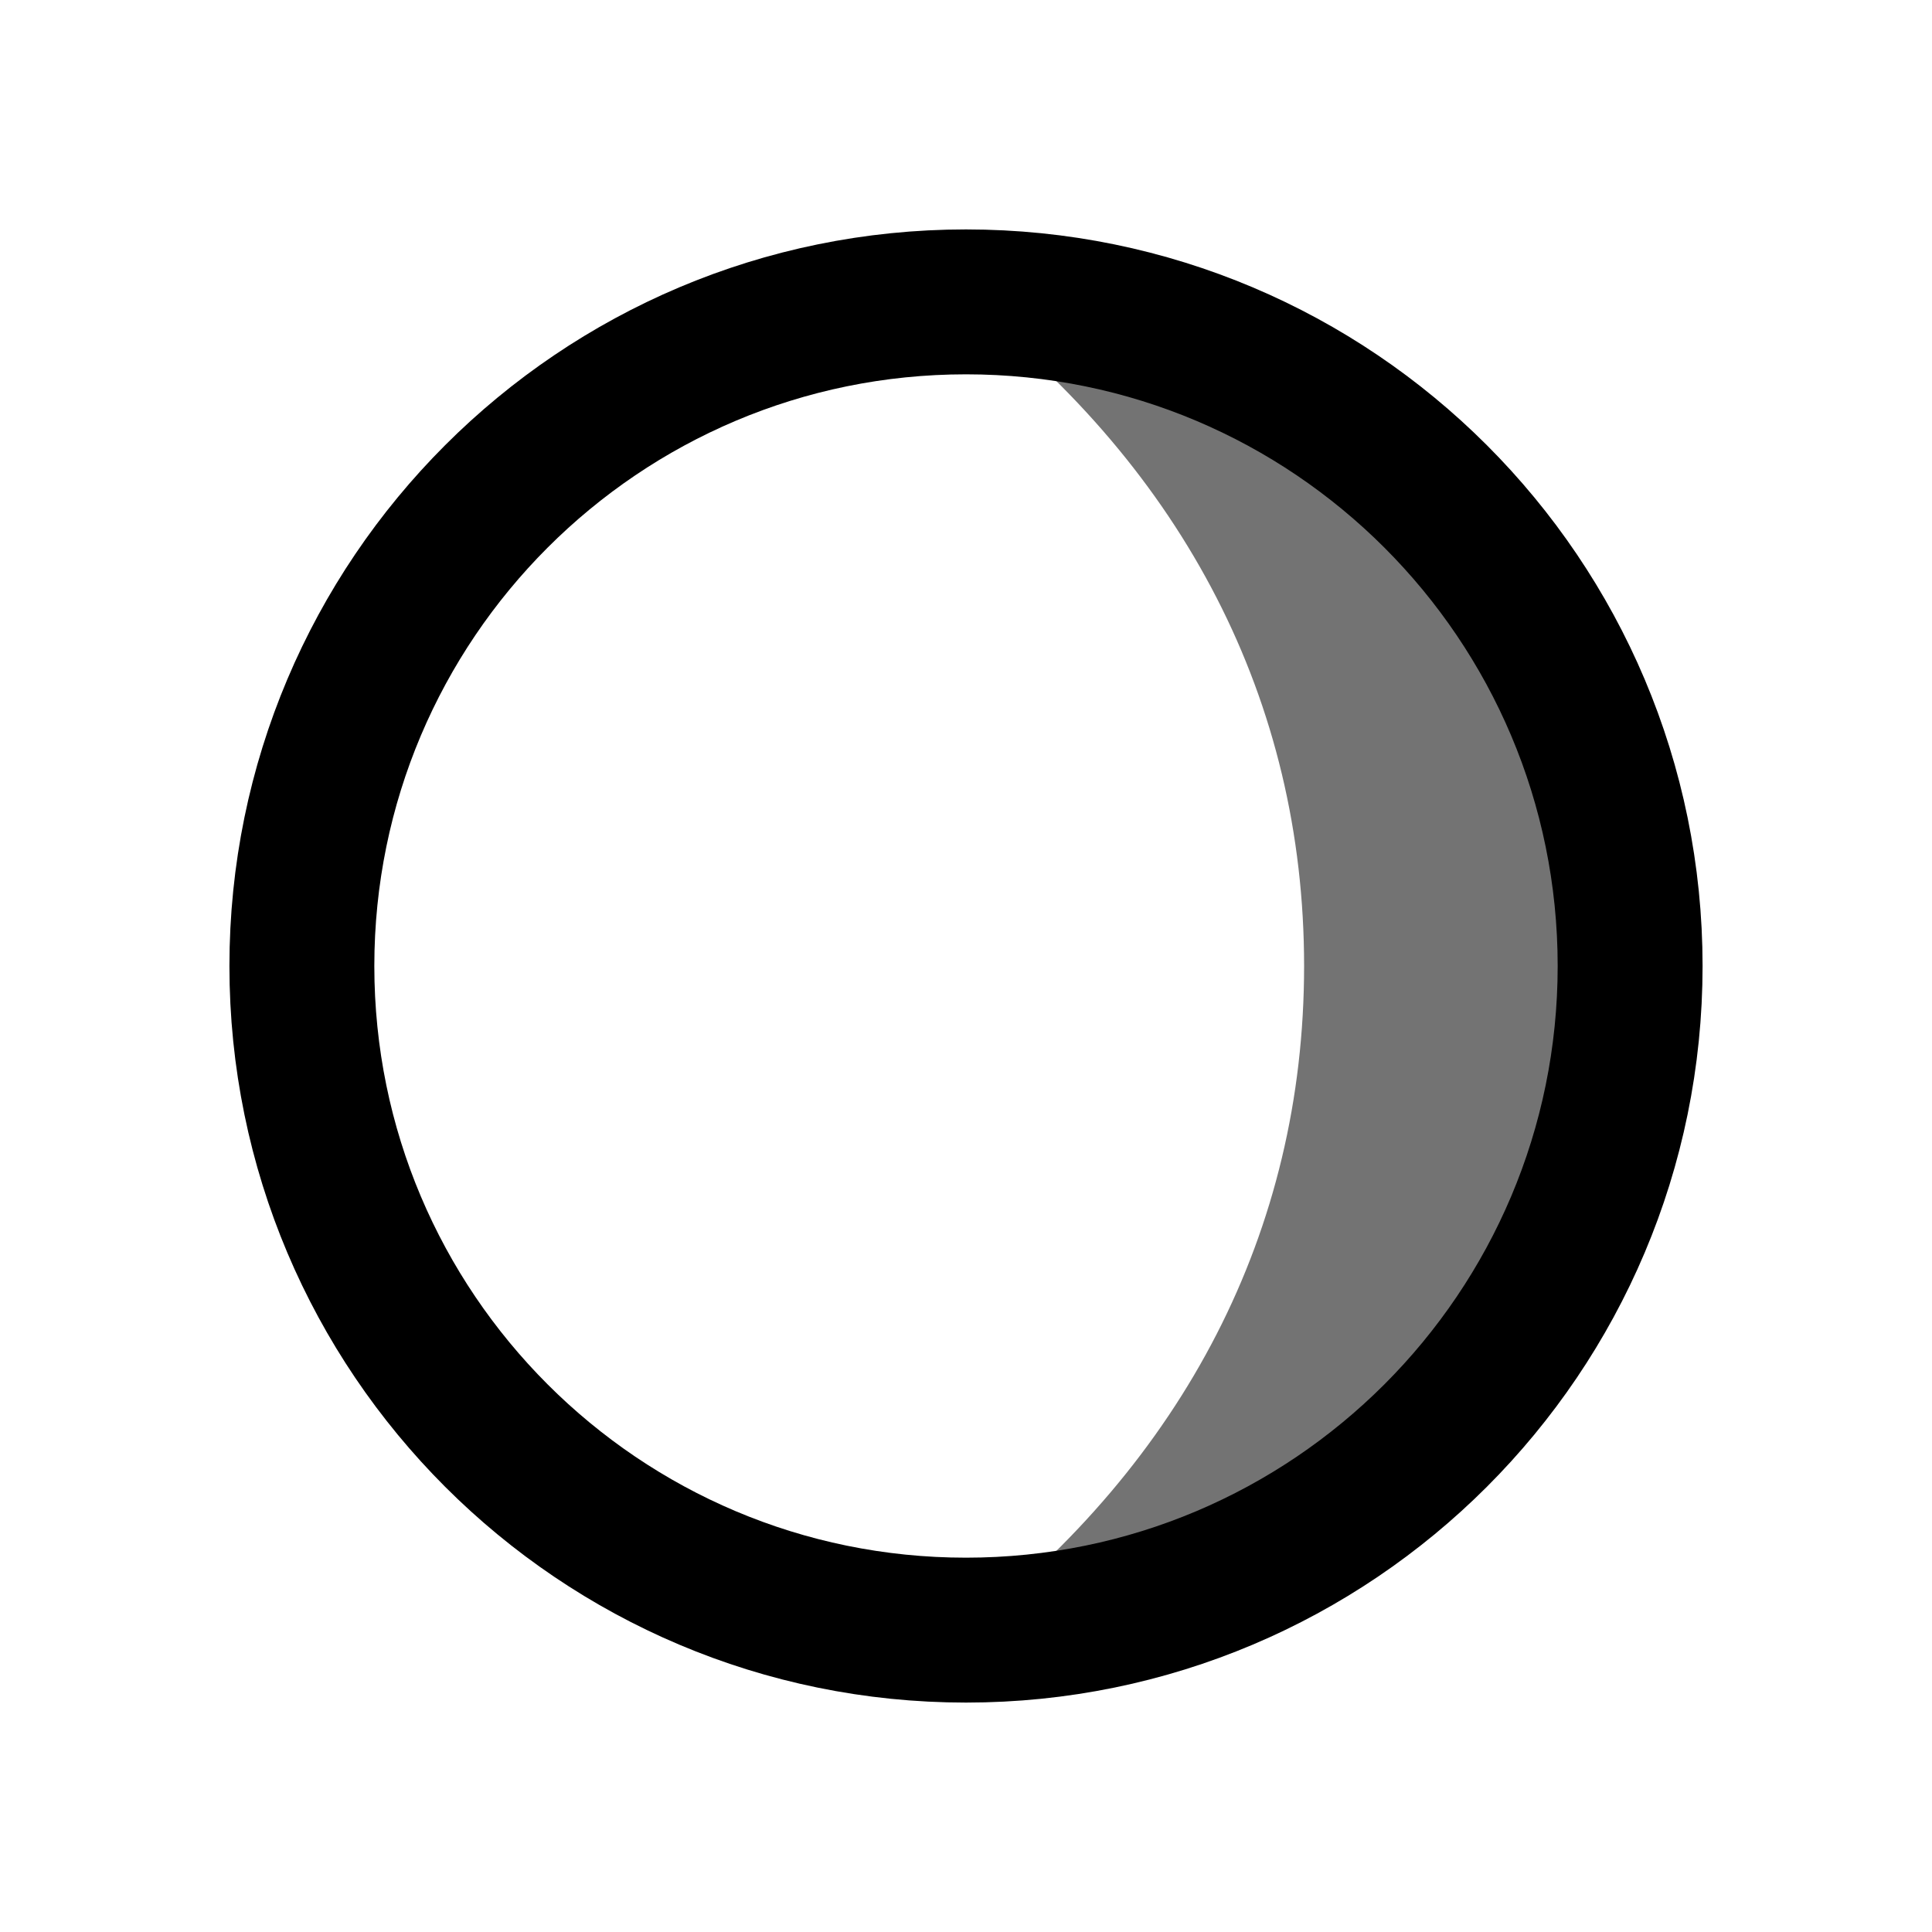
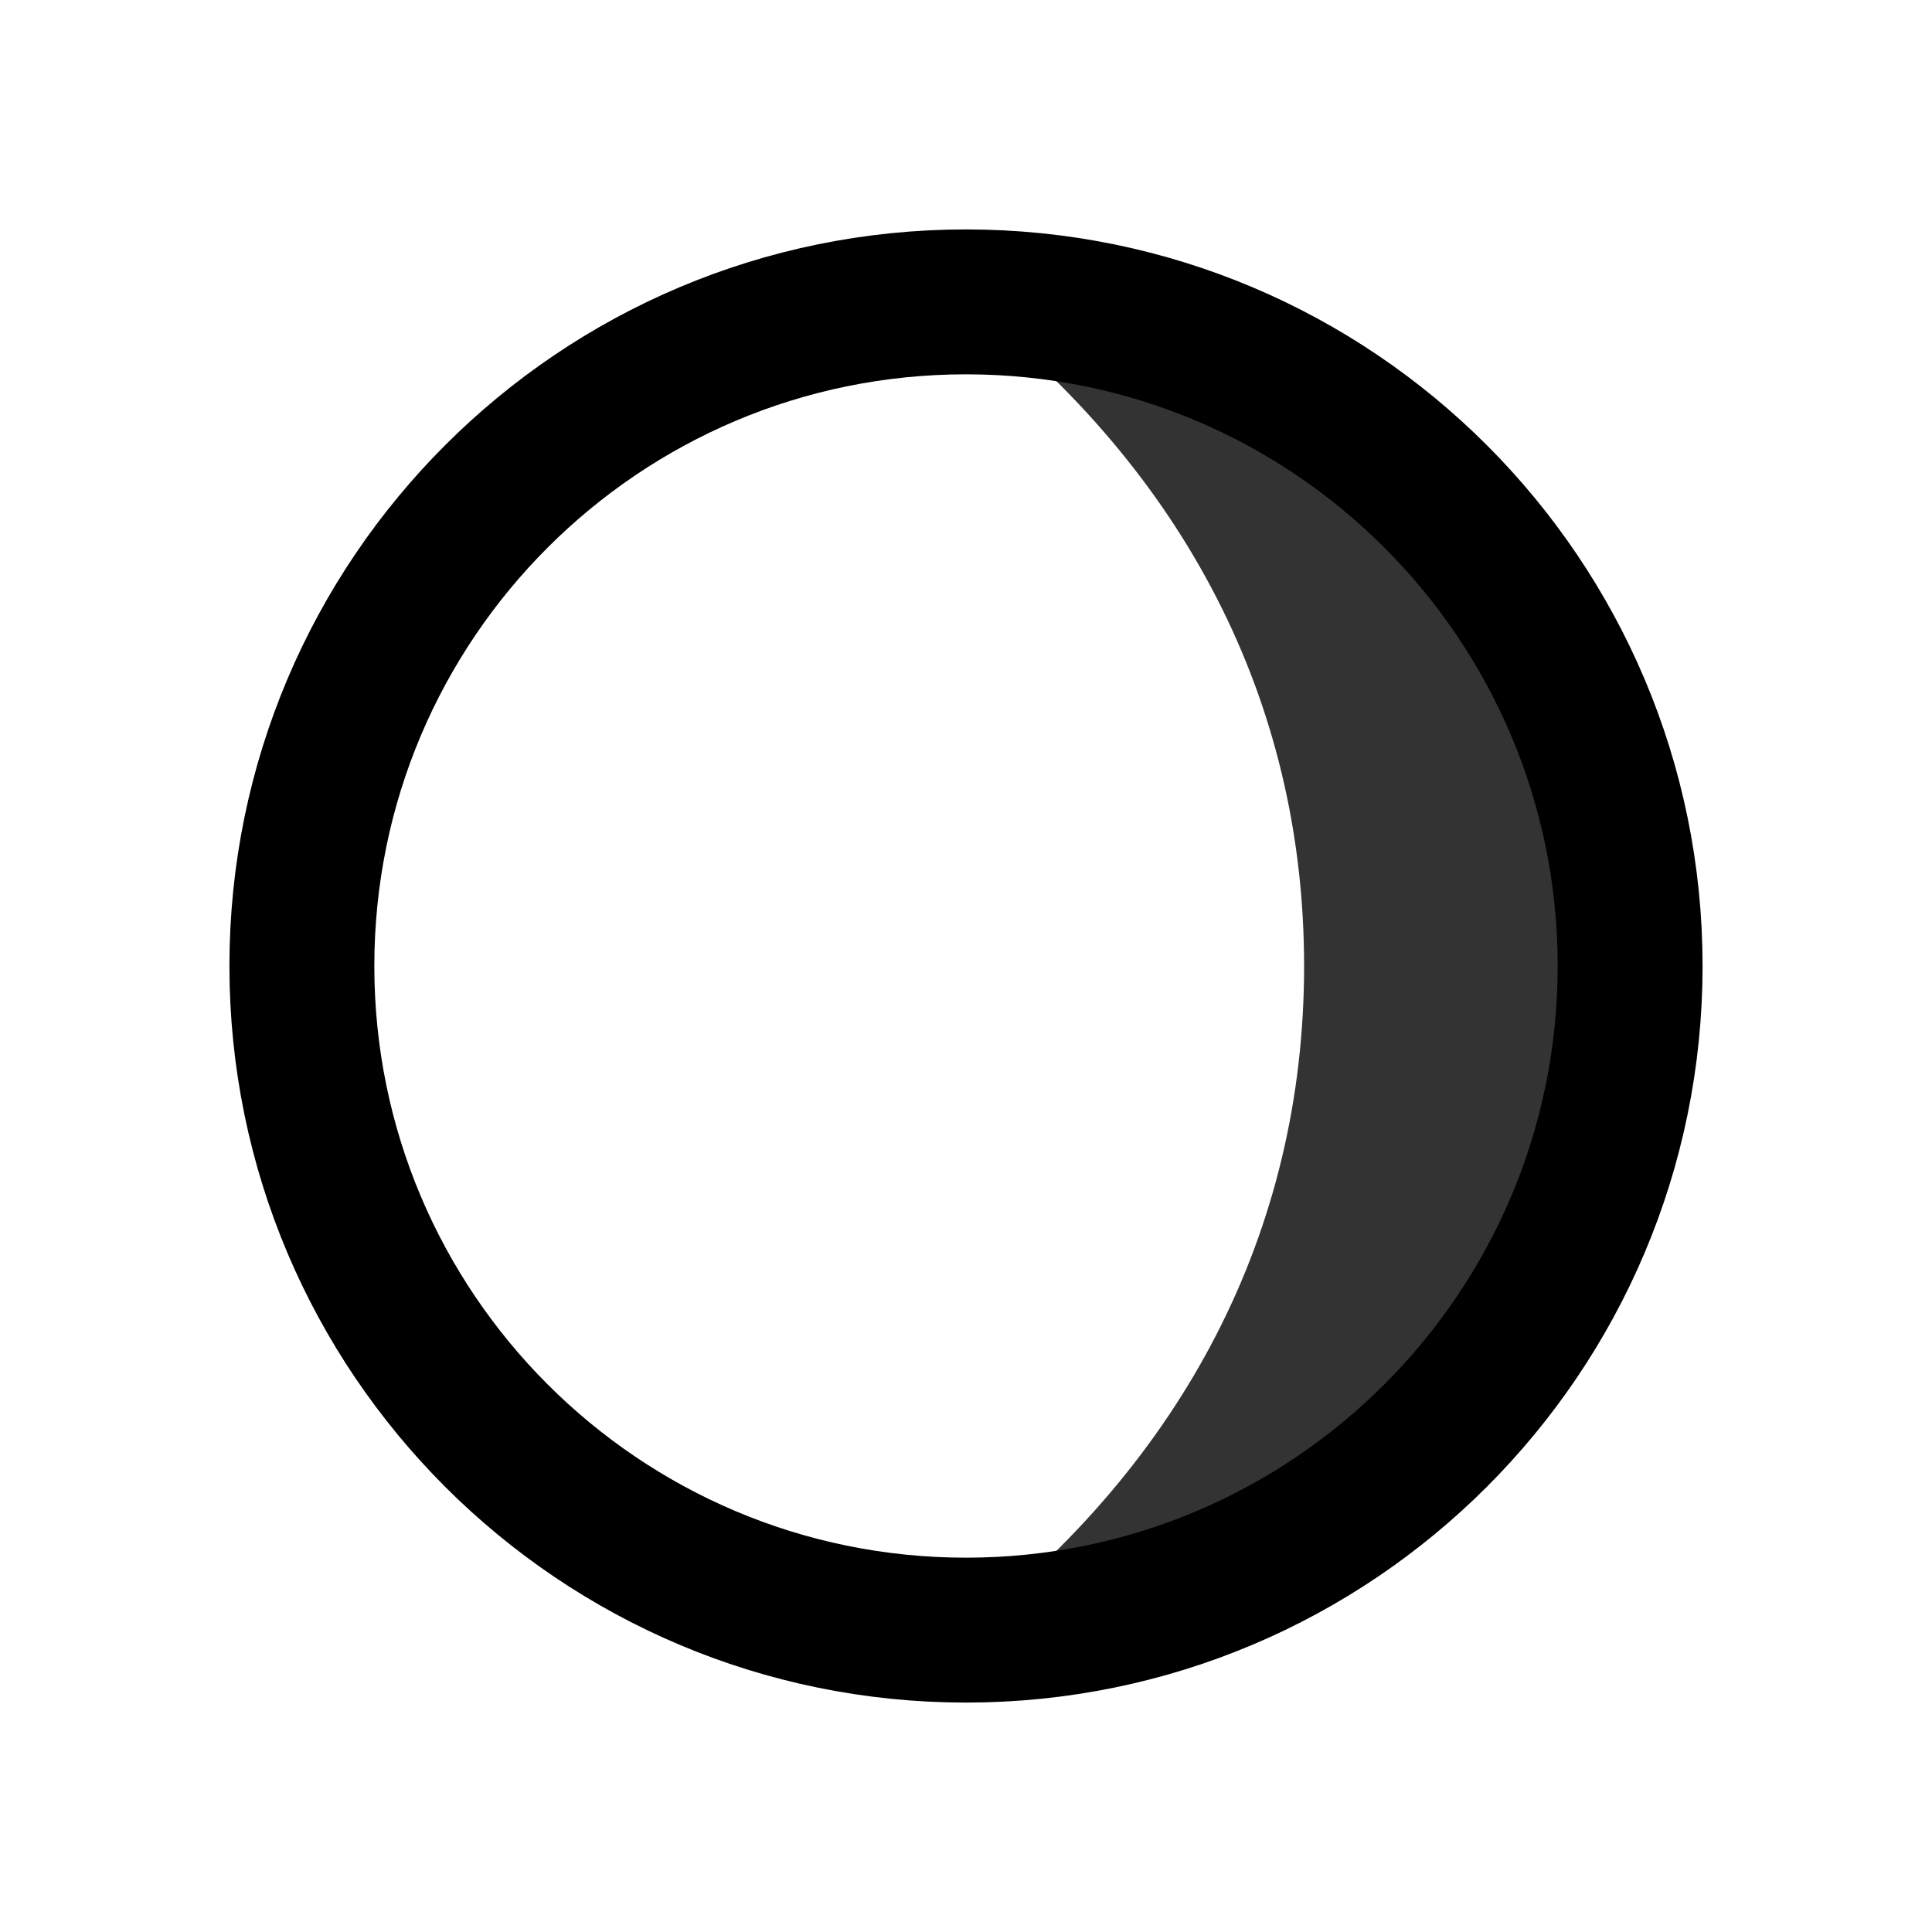
<svg xmlns="http://www.w3.org/2000/svg" width="16" height="16" viewBox="0 0 16 16" fill="none">
  <circle cx="8" cy="8" r="5.5" stroke="currentColor" stroke-width="1.2" />
-   <path d="M8 2.5A5.5 5.5 0 0 1 8 13.5C9.8 12.1 10.8 10.2 10.8 8C10.8 5.8 9.8 3.9 8 2.5Z" fill="currentColor" fill-opacity="0.55" />
+   <path d="M8 2.5A5.5 5.5 0 0 1 8 13.5C9.8 12.1 10.8 10.2 10.8 8C10.8 5.8 9.8 3.9 8 2.5Z" fill="currentColor" fill-opacity="0.8" />
</svg>
